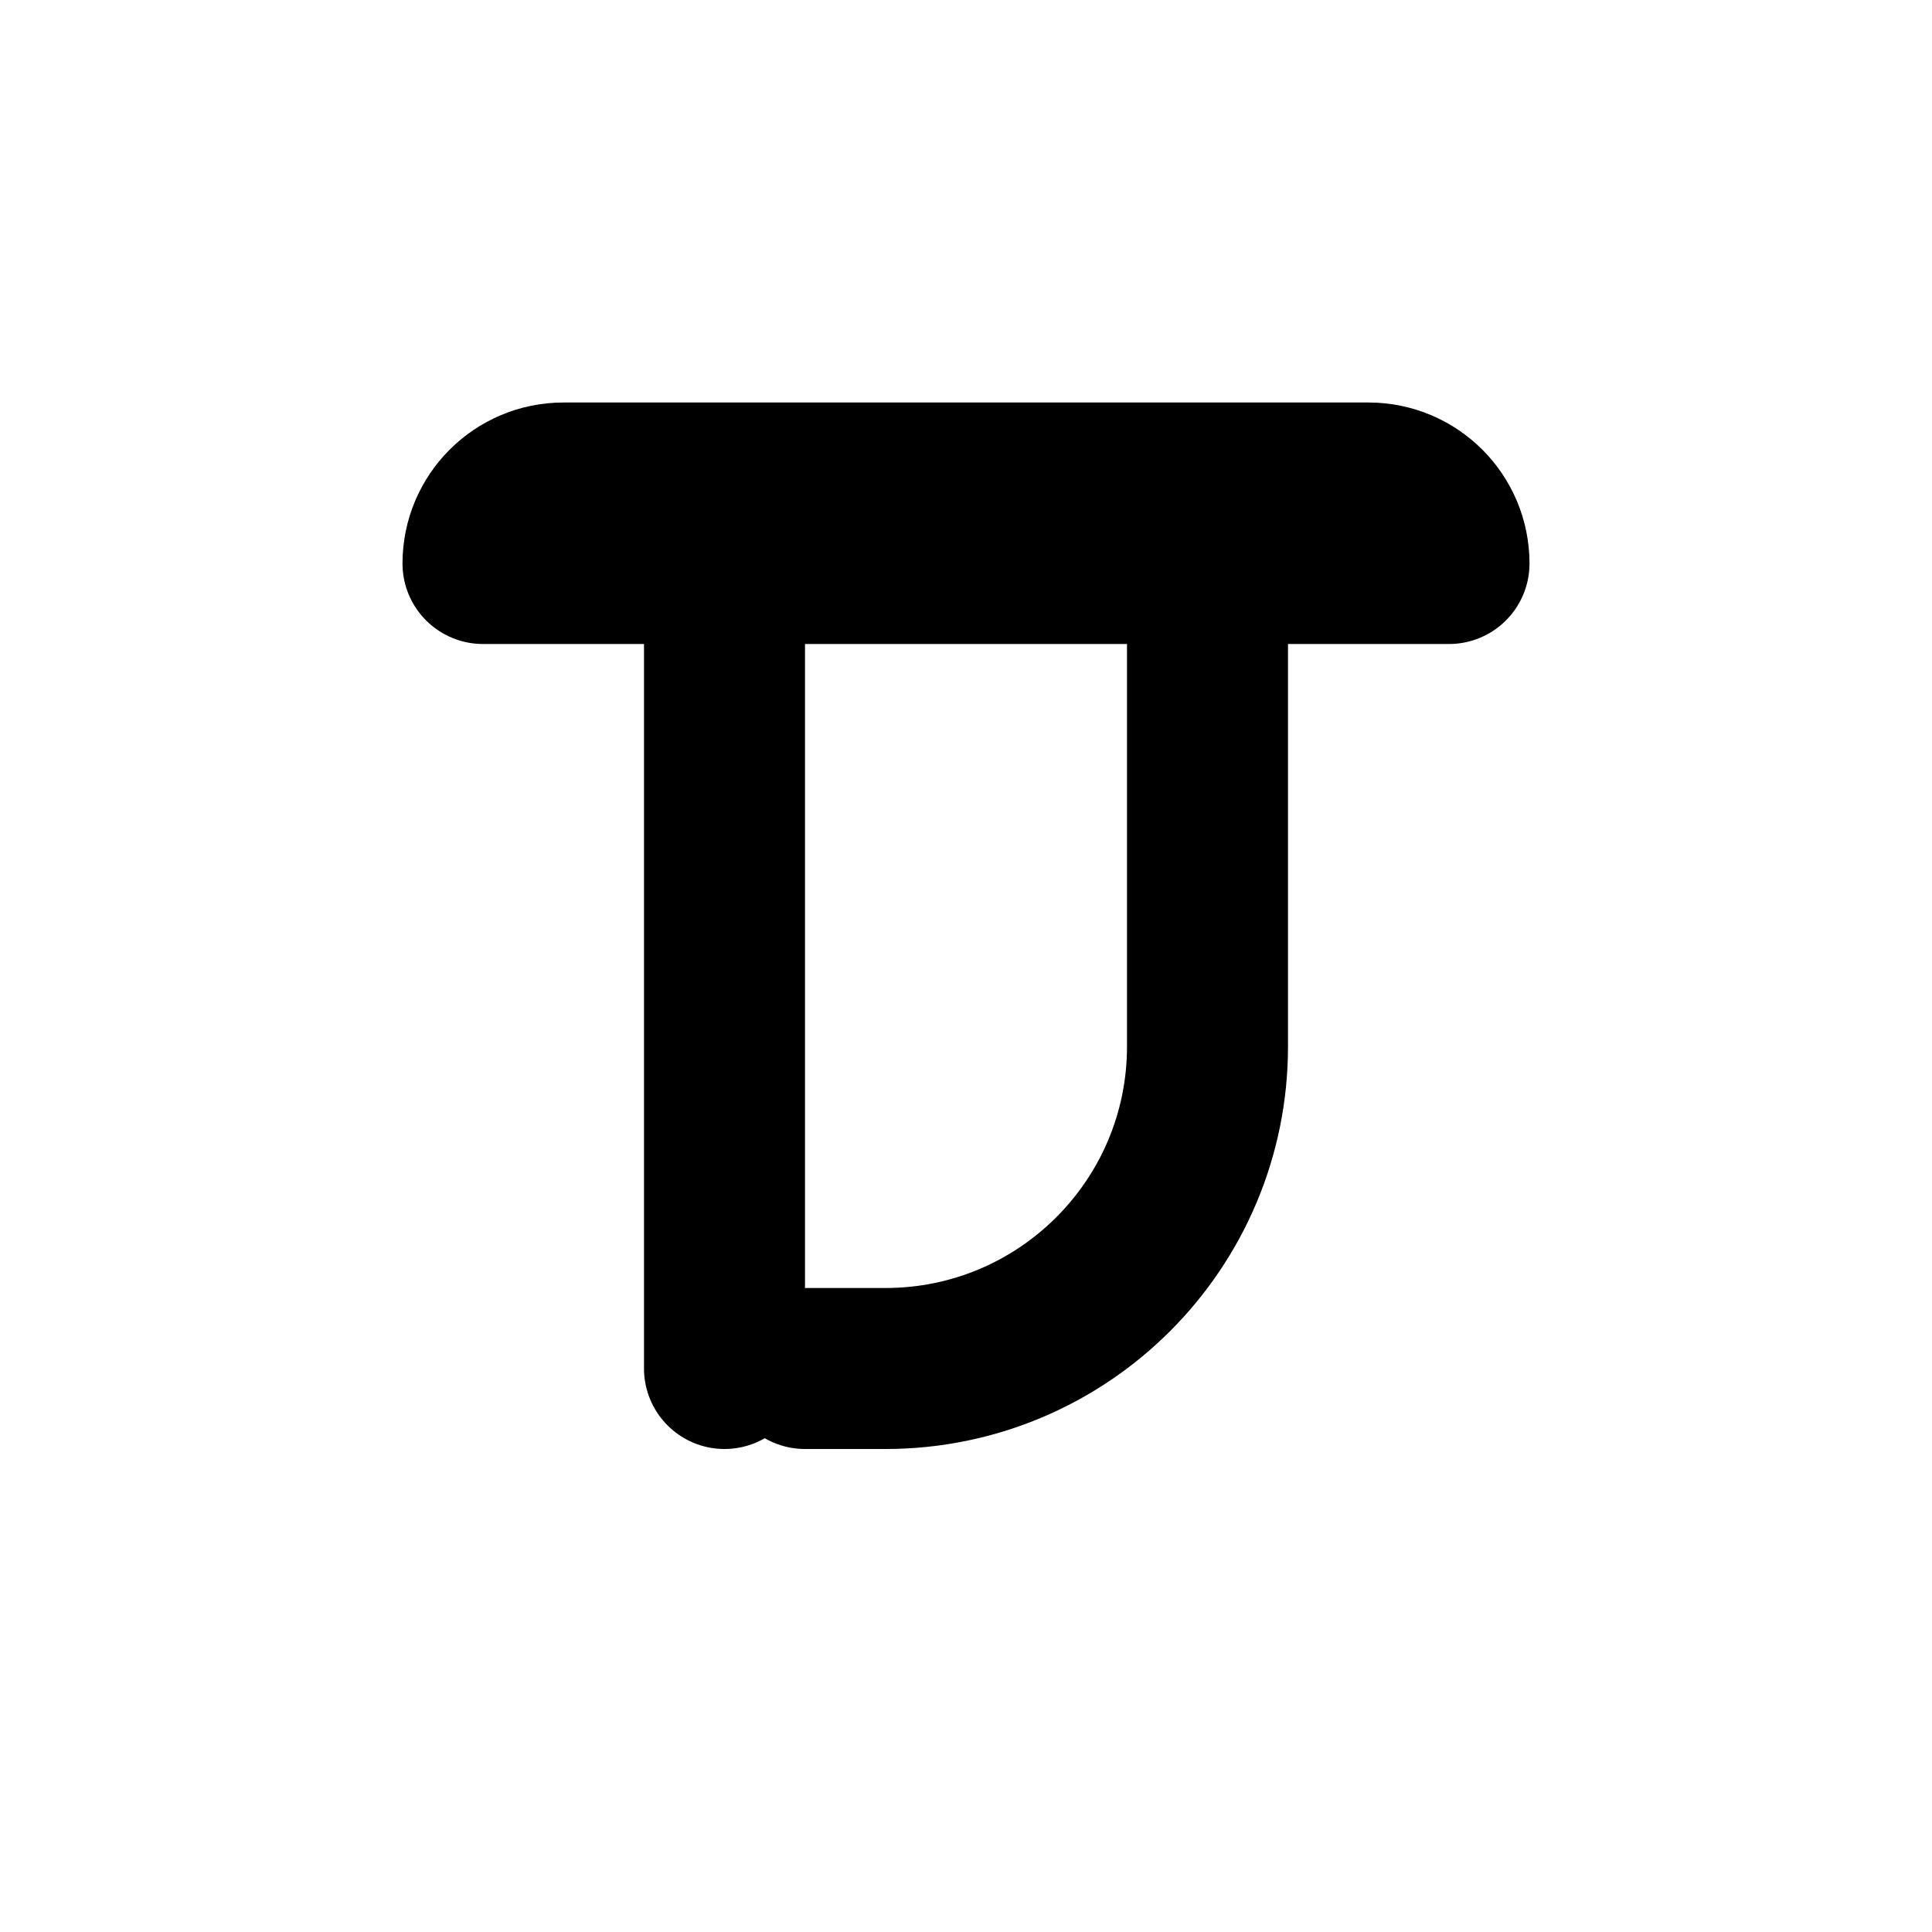
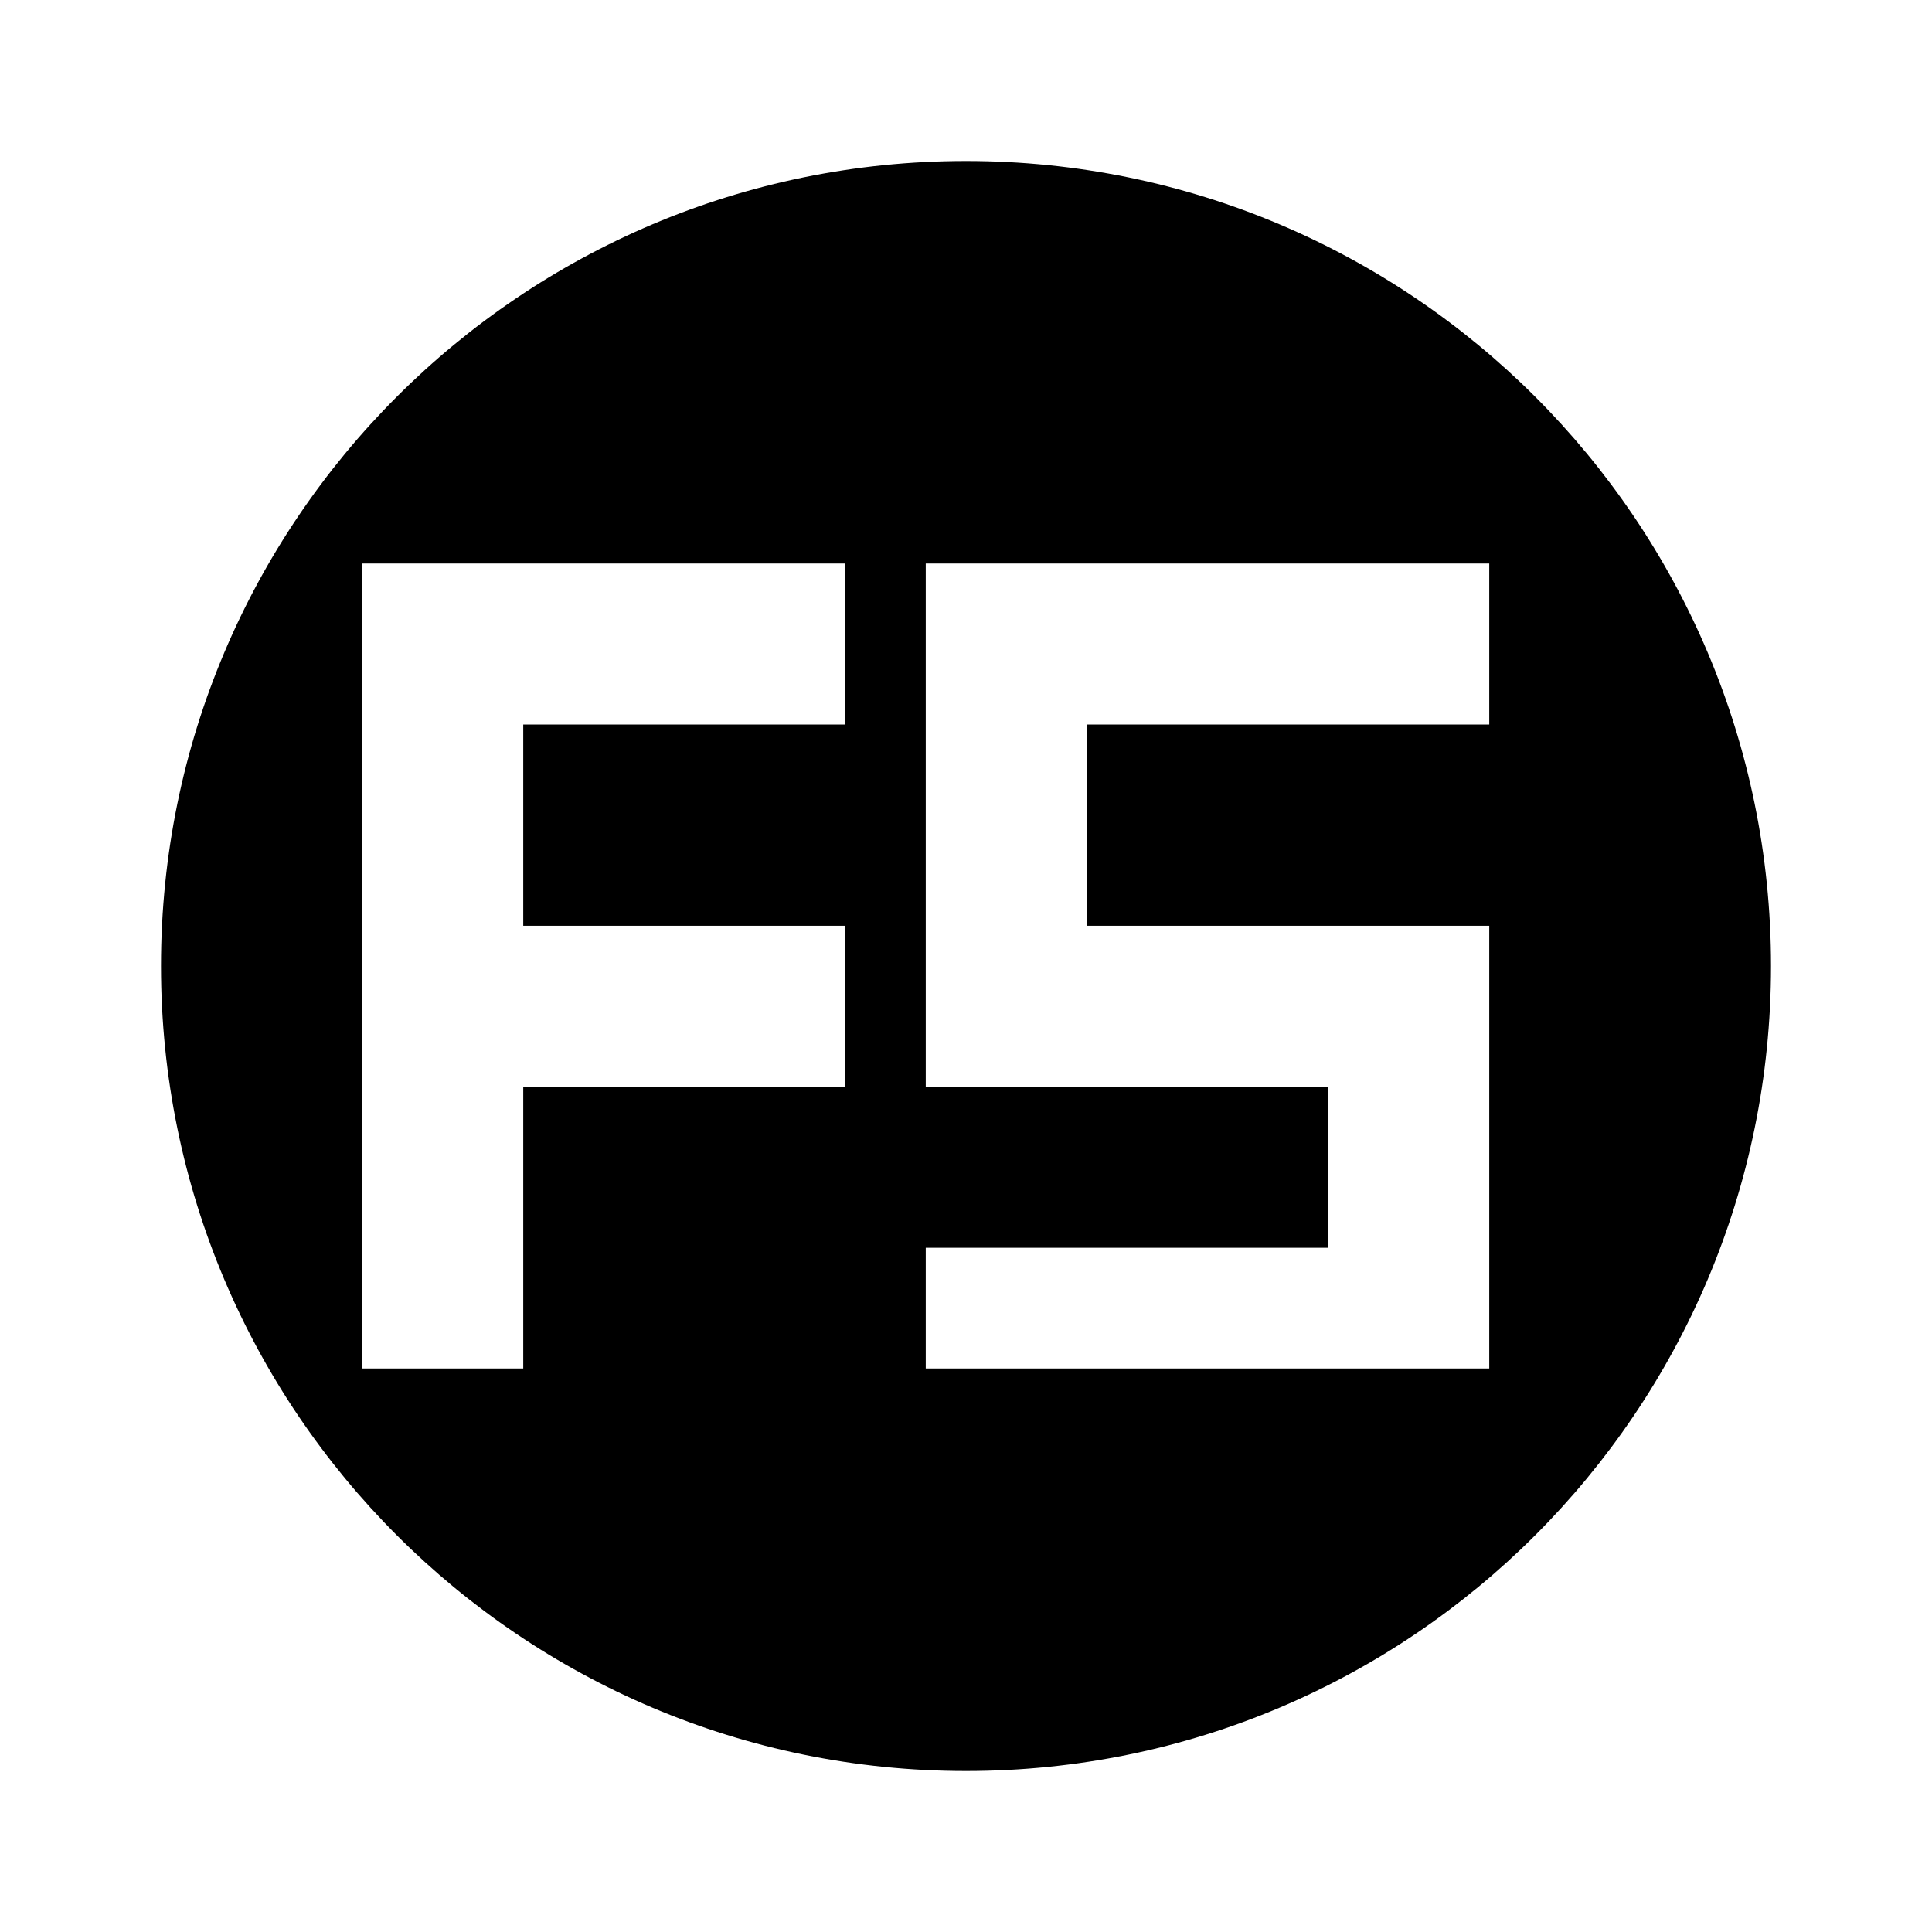
- <svg xmlns="http://www.w3.org/2000/svg" width="24" height="24" viewBox="0 0 24 24" fill="none">
-   <path d="M6 7h12M6 7v0a1 1 0 0 1 1-1h10a1 1 0 0 1 1 1v0M9 7v10M15 7v6a4 4 0 0 1-4 4h-1" stroke="currentColor" stroke-width="2" stroke-linecap="round" stroke-linejoin="round" />
+ <svg xmlns="http://www.w3.org/2000/svg" viewBox="0 0 24 24" fill="currentColor">
+   <path fill-rule="evenodd" d="M12 2C6.477 2 2 6.477 2 12s4.477 10 10 10 10-4.477 10-10S17.523 2 12 2zM4.5 17L6.5 17L6.5 13.5L10.5 13.5L10.5 11.5L6.5 11.5L6.5 9L10.5 9L10.5 7L4.5 7ZM11.5 7H18.5V9H11.5ZM11.5 9H13.5V11.5H11.5ZM11.5 11.5H18.5V13.5H11.5ZM16.5 13.5H18.5V15.5H16.5ZM11.5 15.5H18.5V17H11.5Z" />
</svg>
